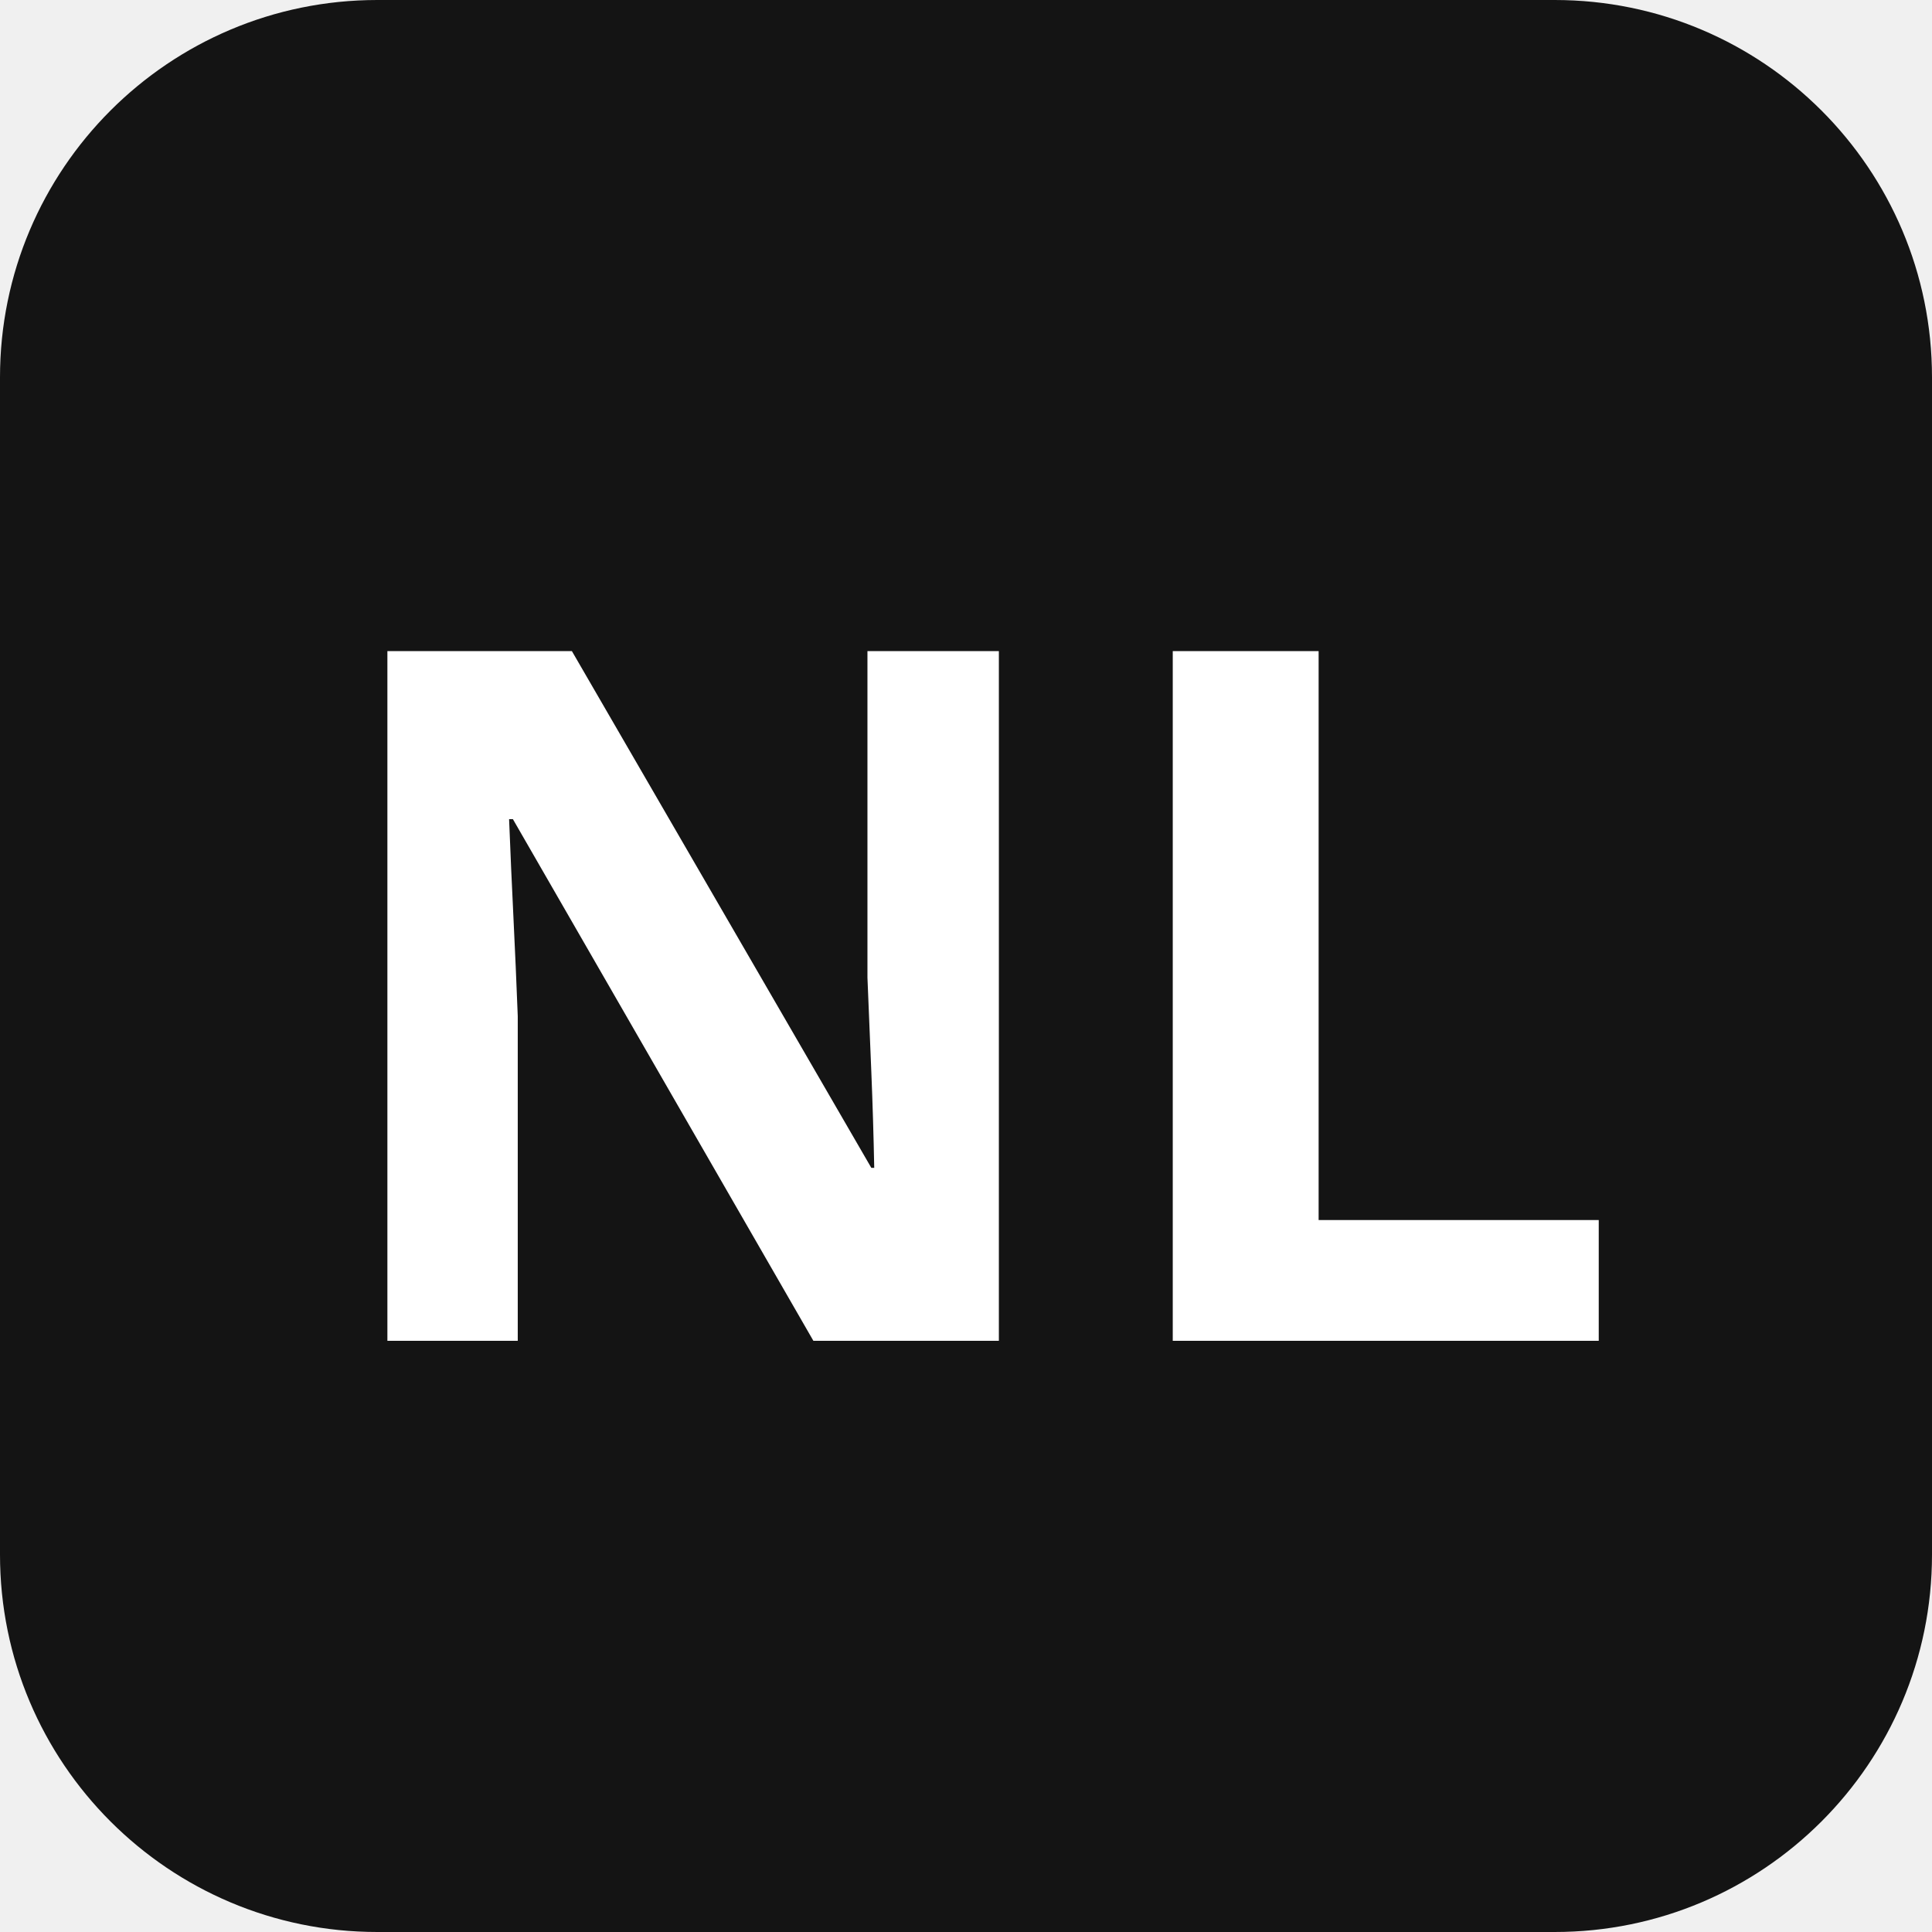
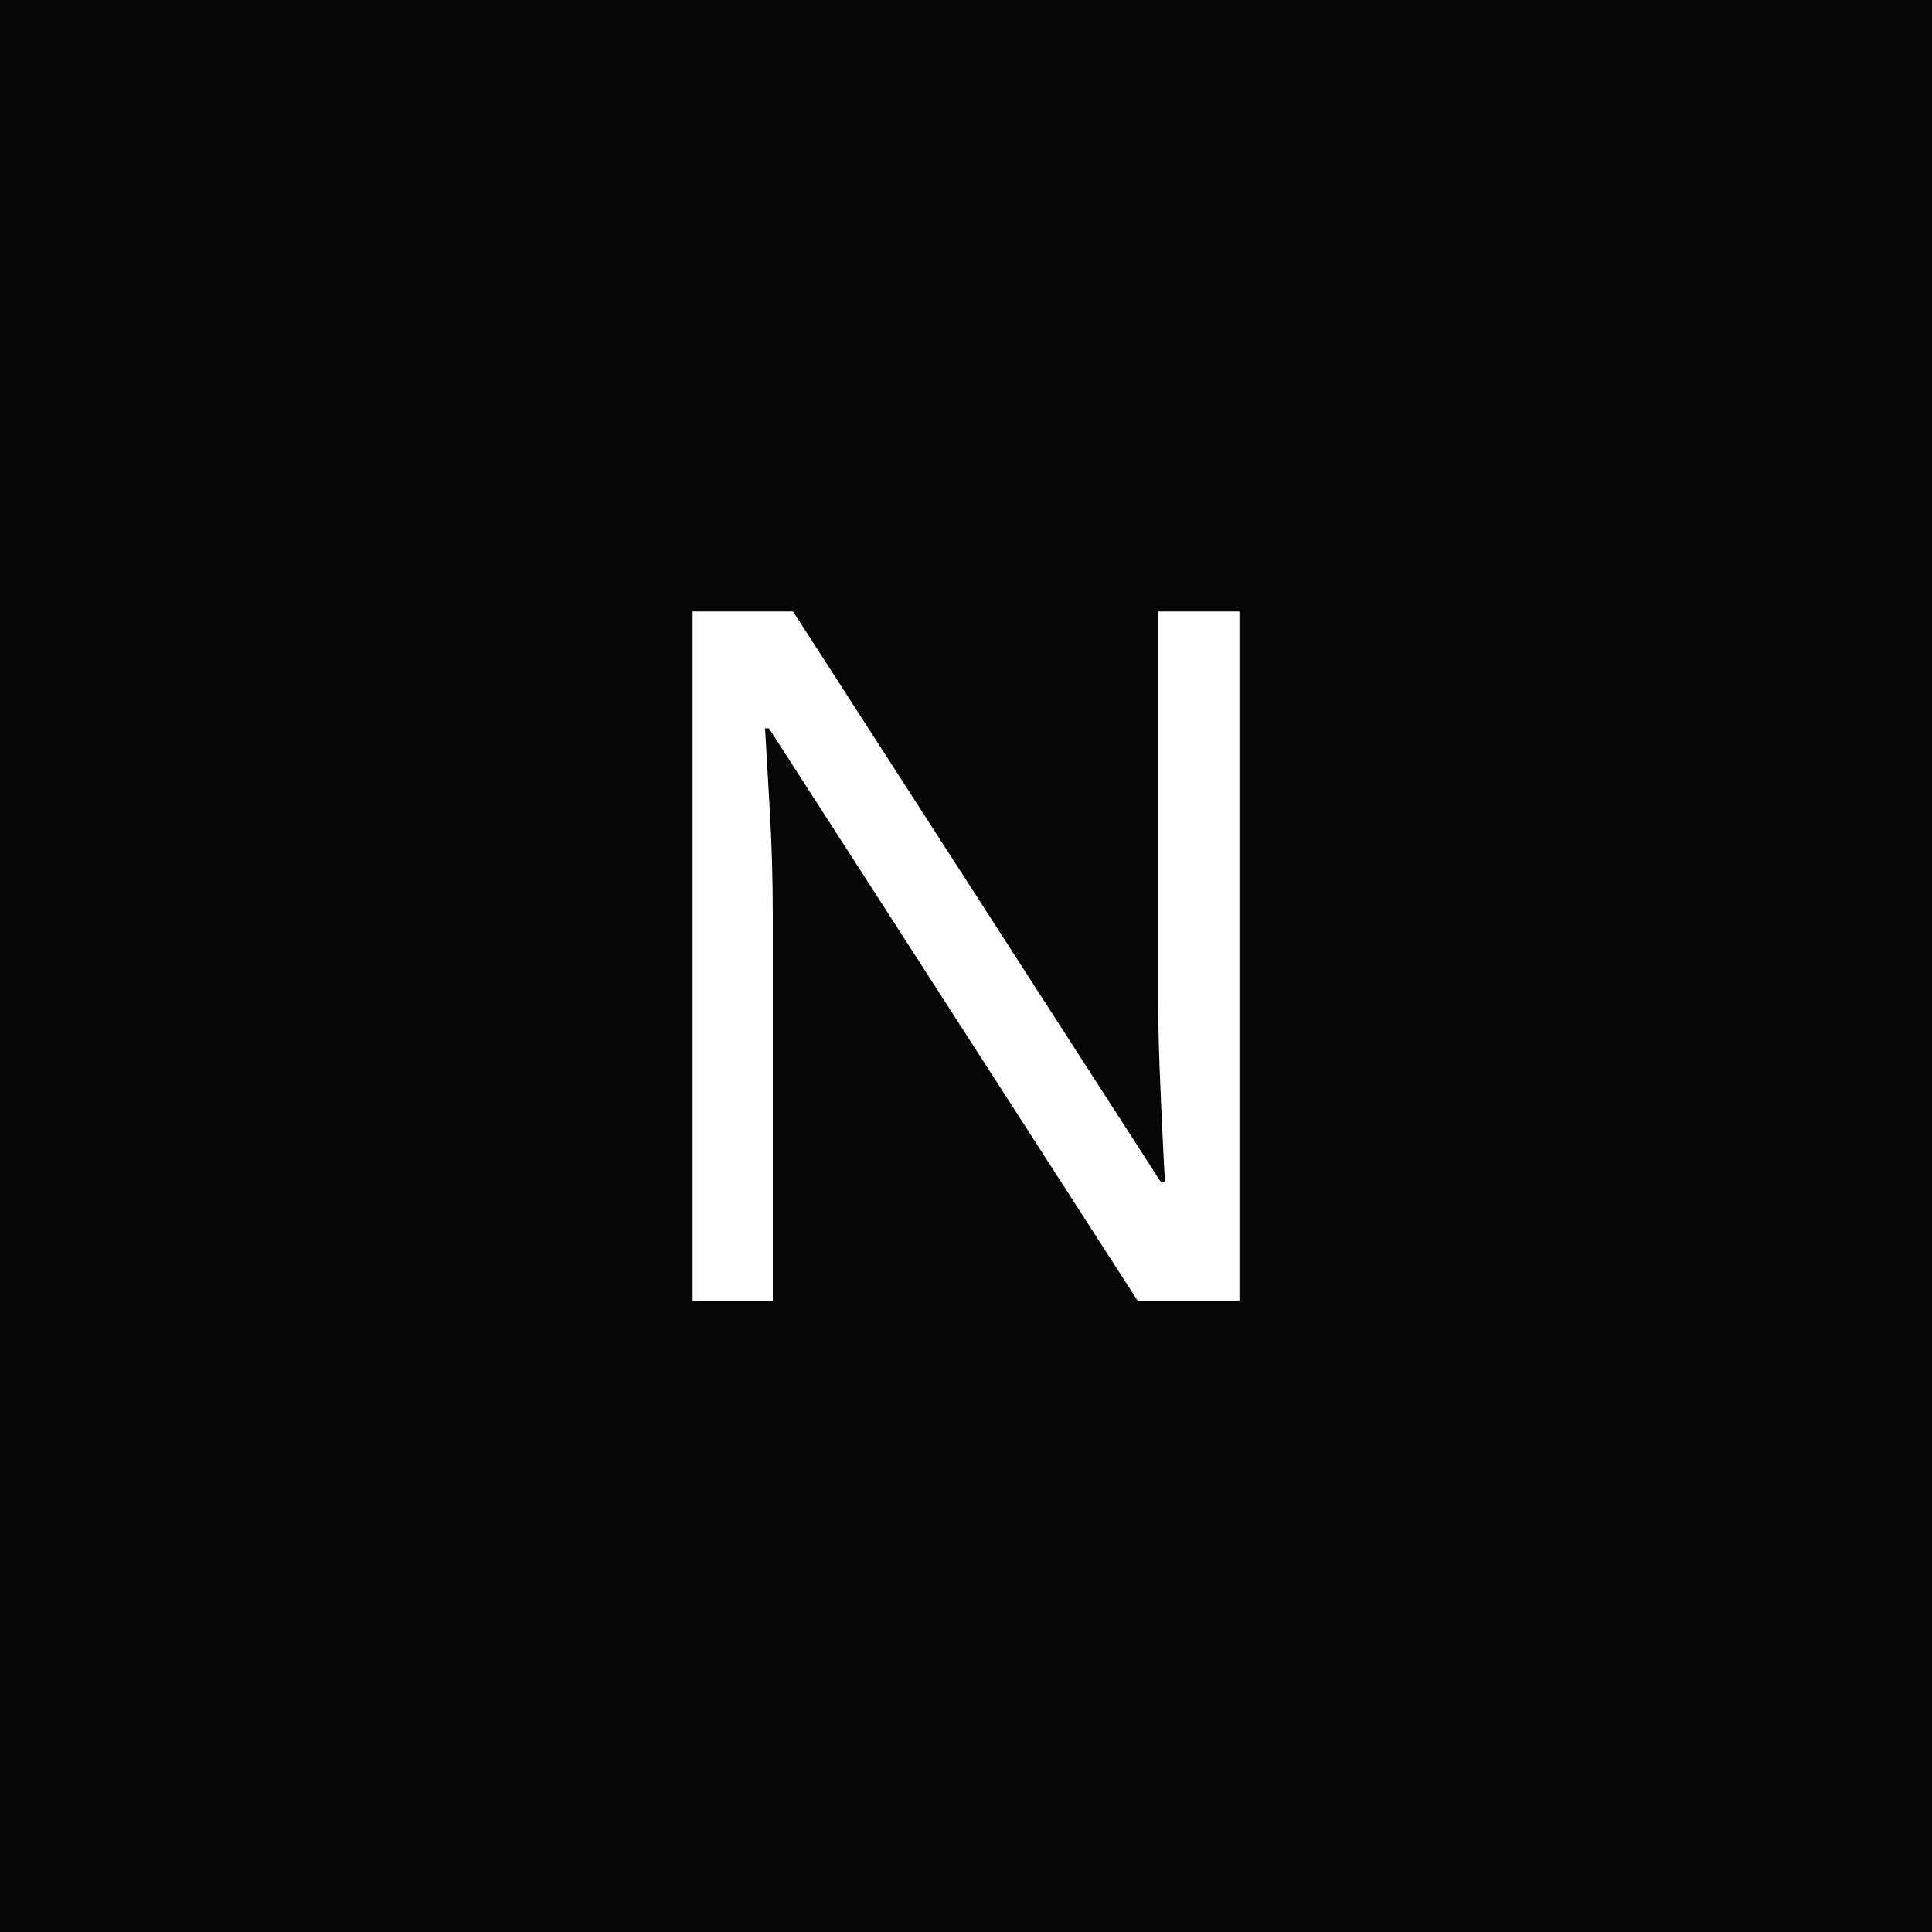
<svg xmlns="http://www.w3.org/2000/svg" viewBox="0 0 512 512">
-   <rect width="512" height="512" fill="#141414" rx="100" />
-   <text x="50%" y="50%" font-family="sans-serif" font-size="256" font-weight="bold" fill="#ffffff" text-anchor="middle" dominant-baseline="central">NL</text>
+   <rect width="512" height="512" fill="#050505" />
+   <text x="50%" y="50%" dominant-baseline="middle" text-anchor="middle" font-size="256" fill="#fff" font-family="sans-serif">N</text>
</svg>
